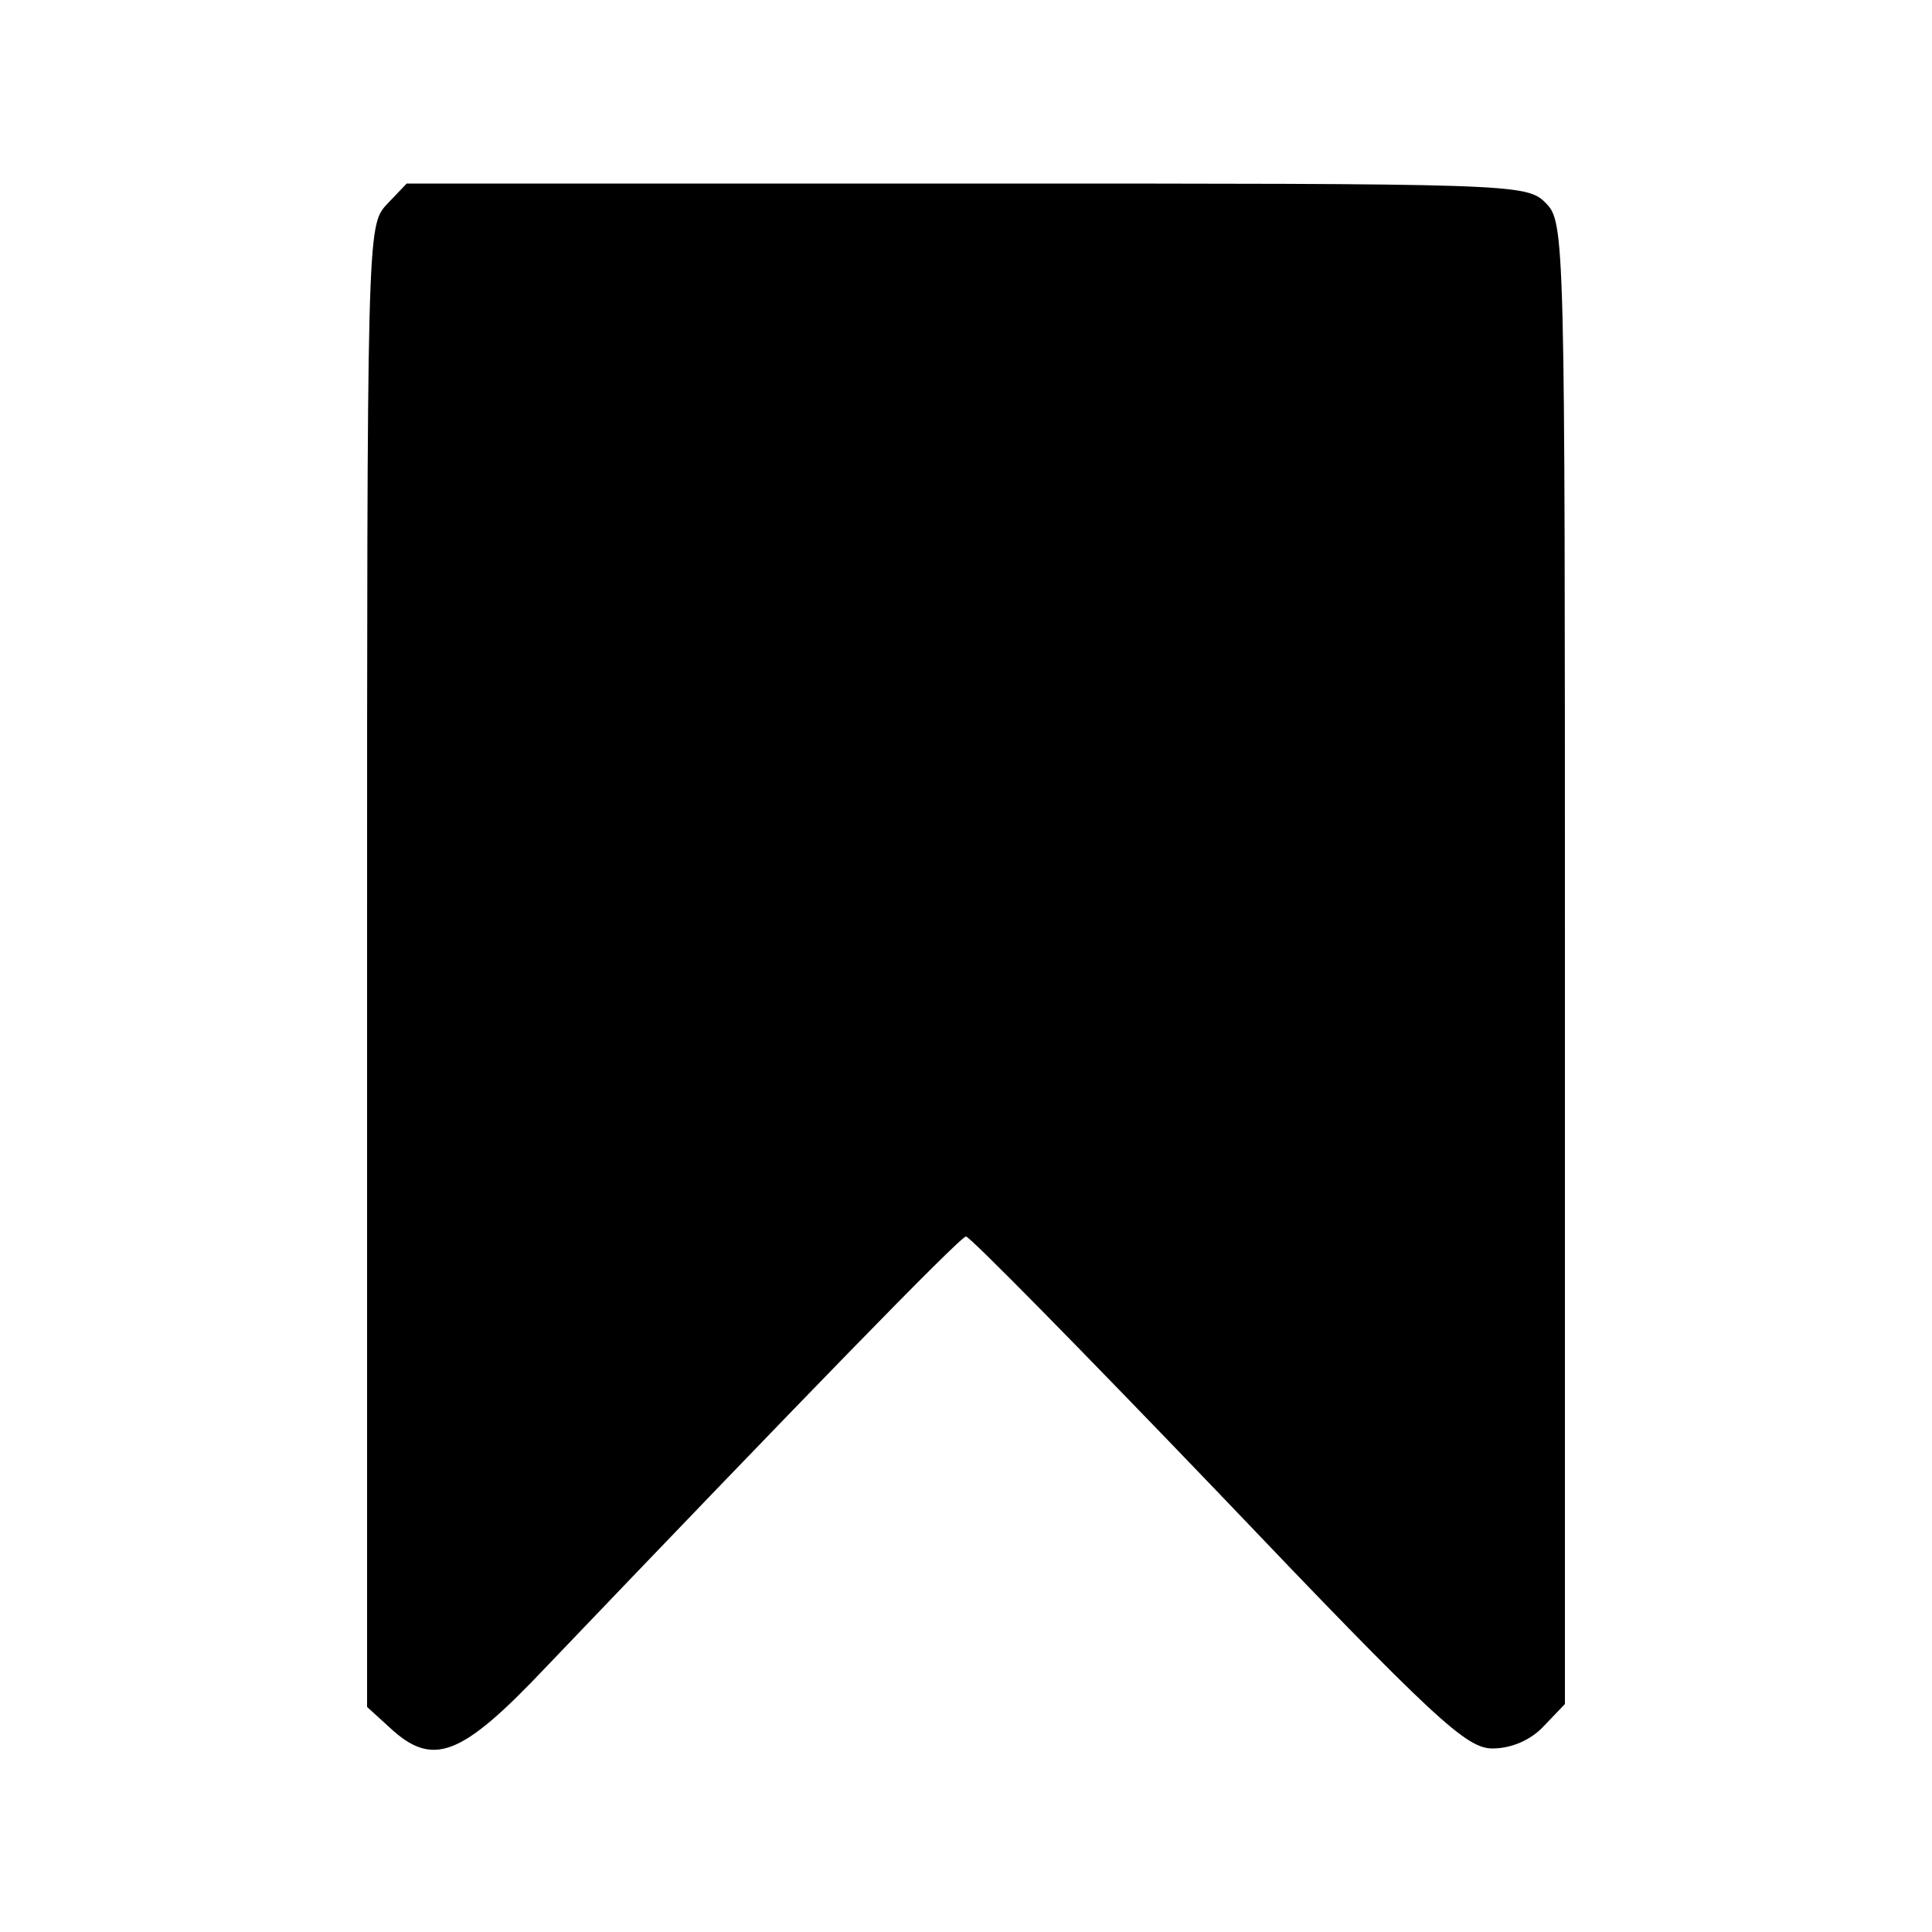
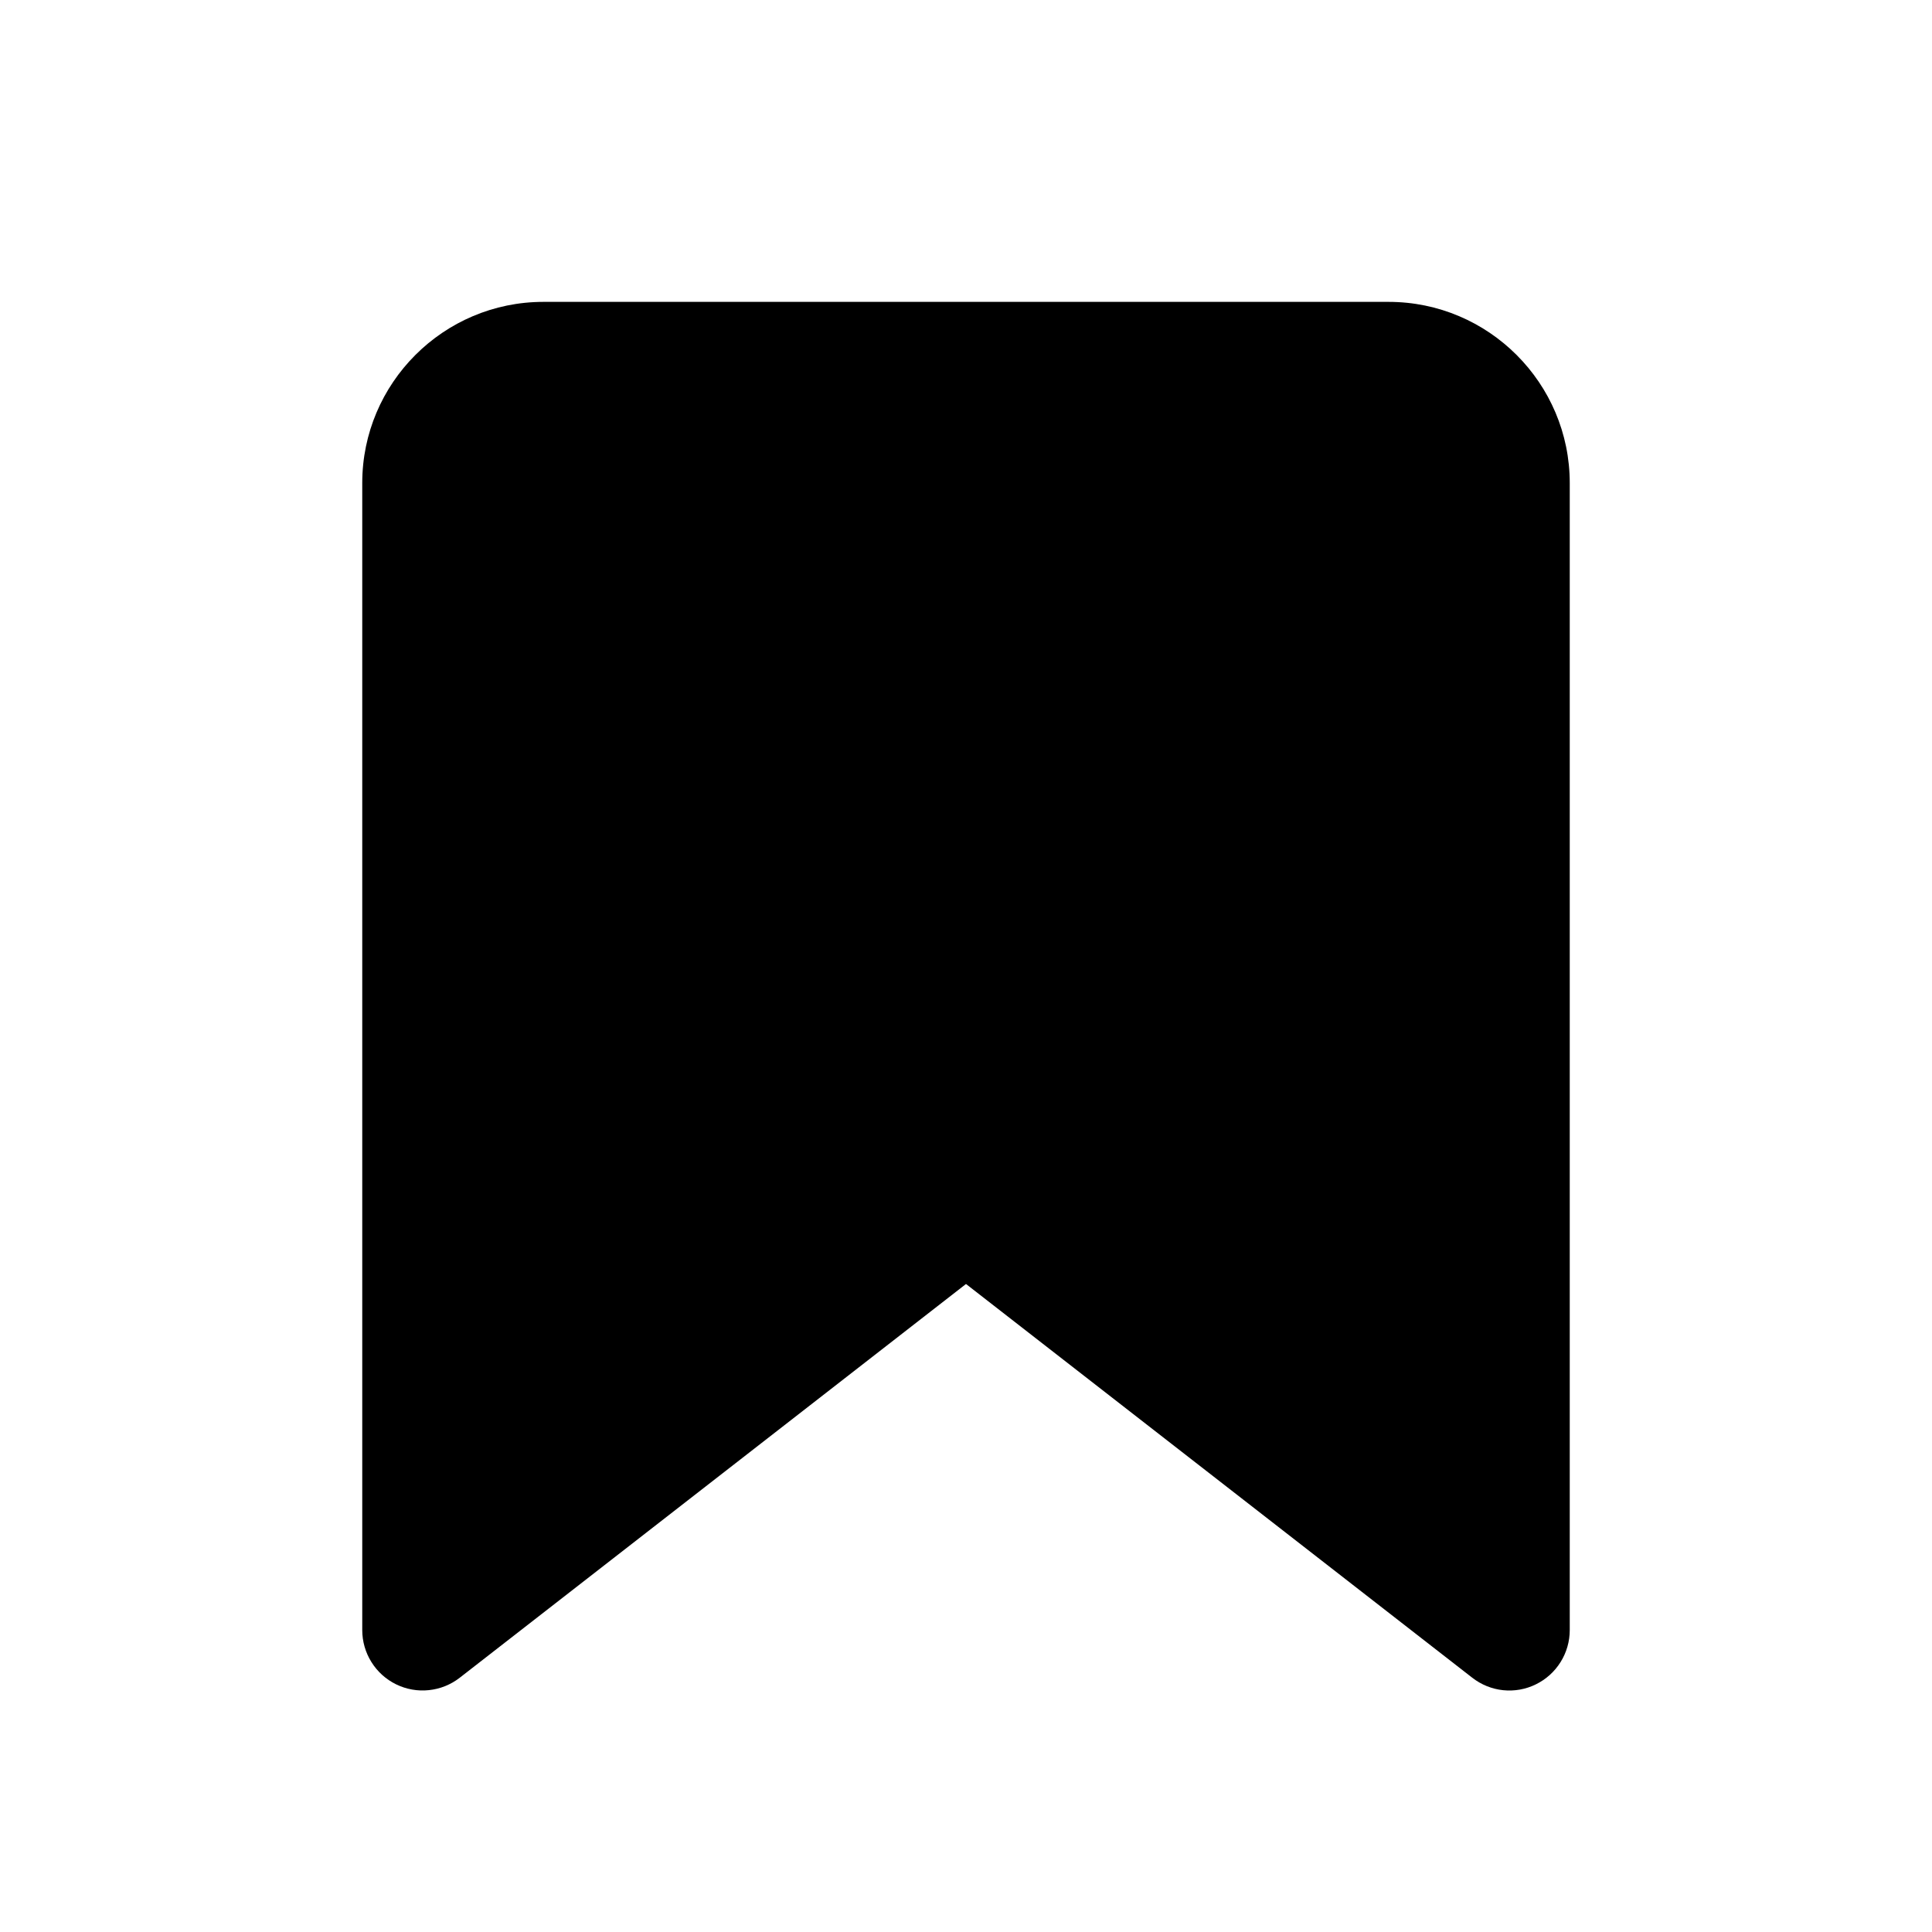
- <svg xmlns="http://www.w3.org/2000/svg" version="1.0" width="200pt" height="200pt" viewBox="0 0 200 200" preserveAspectRatio="xMidYMid meet">
-   <g transform="translate(0,200) scale(0.1,-0.1)" fill="#000000" stroke="none">
-     <path d="M400 1788 c-20 -22 -20 -31 -20 -788 l0 -767 23 -21 c45 -42 74 -31 162 62 261 273 429 446 435 446 4 0 121 -119 261 -265 225 -236 257 -265 284 -265 20 0 40 9 53 23 l22 23 0 767 c0 754 0 767 -20 787 -20 20 -33 20 -600 20 l-579 0 -21 -22z" />
-   </g>
+ <svg xmlns="http://www.w3.org/2000/svg" width="32" height="32" viewBox="0 0 32 32" fill="none">
+   <path d="M23 5H9C7.346 5 6 6.346 6 8V27C6 27.187 6.053 27.371 6.152 27.529C6.251 27.688 6.393 27.816 6.561 27.898C6.729 27.98 6.917 28.014 7.103 27.994C7.289 27.975 7.466 27.904 7.614 27.789L16 21.267L24.386 27.789C24.534 27.904 24.711 27.976 24.897 27.995C25.083 28.014 25.271 27.981 25.439 27.898C25.607 27.816 25.749 27.688 25.848 27.529C25.947 27.371 26 27.187 26 27V8C26 6.346 24.654 5 23 5Z" fill="black" />
</svg>
